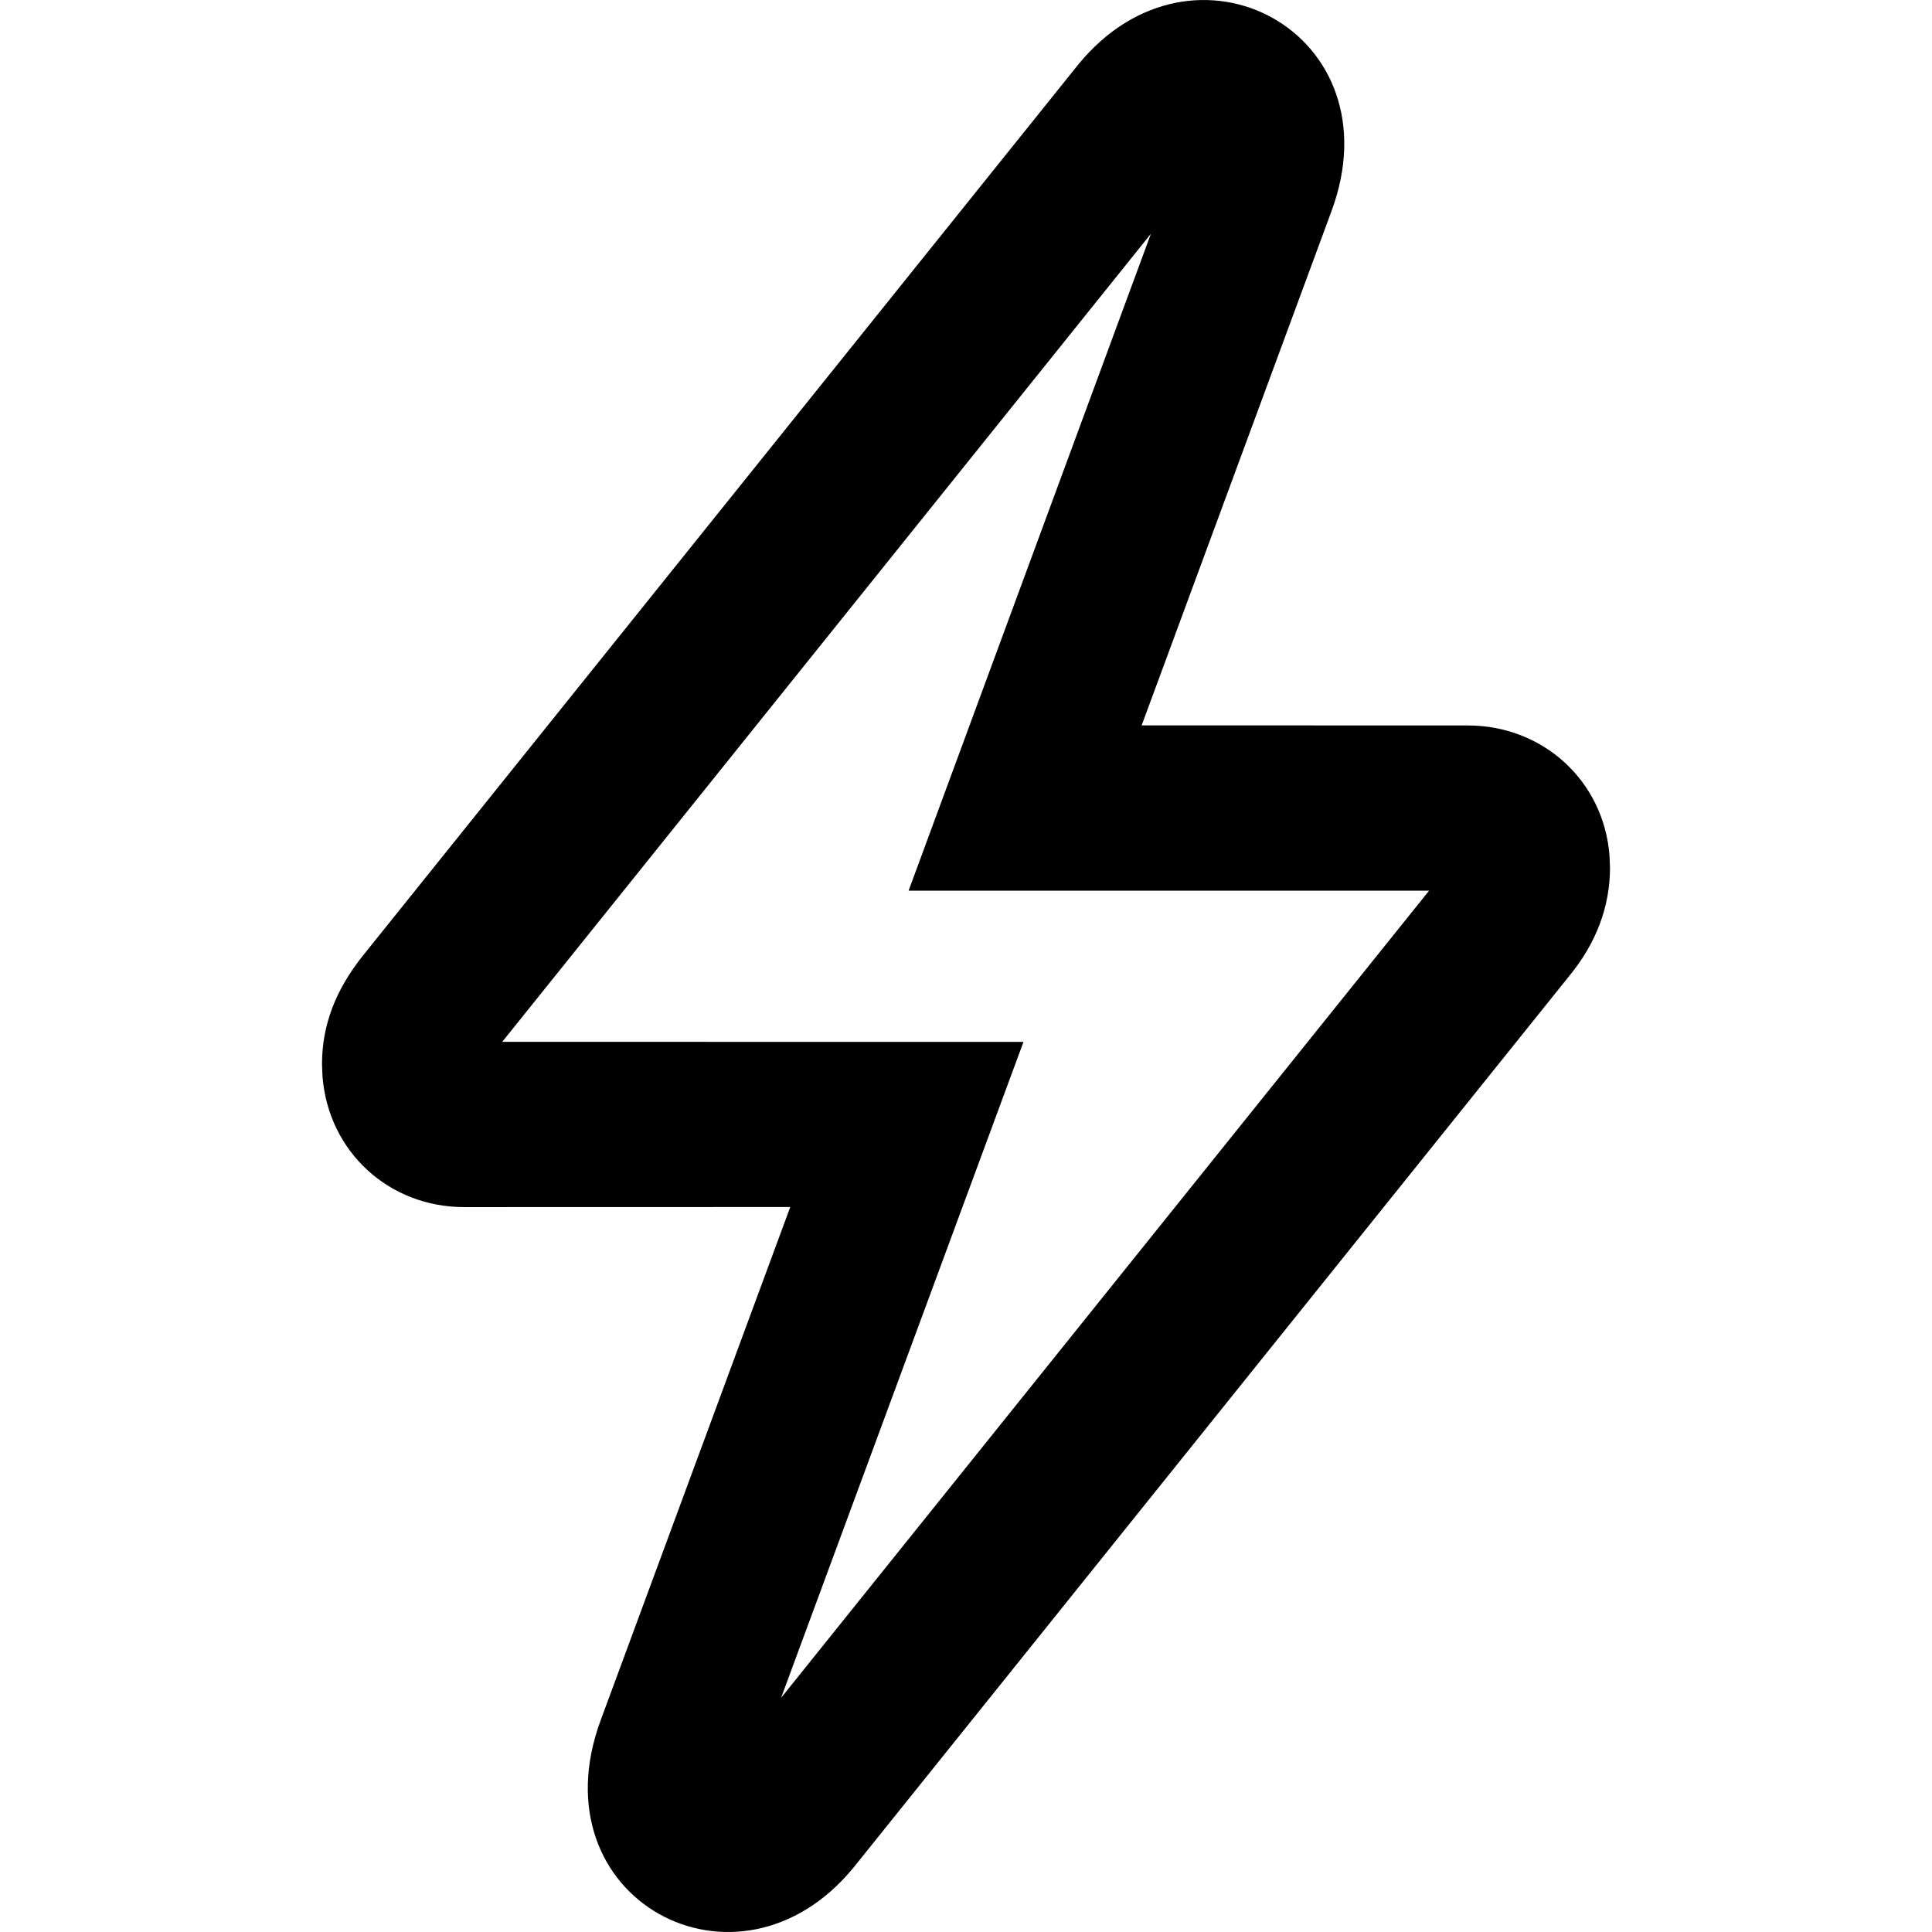
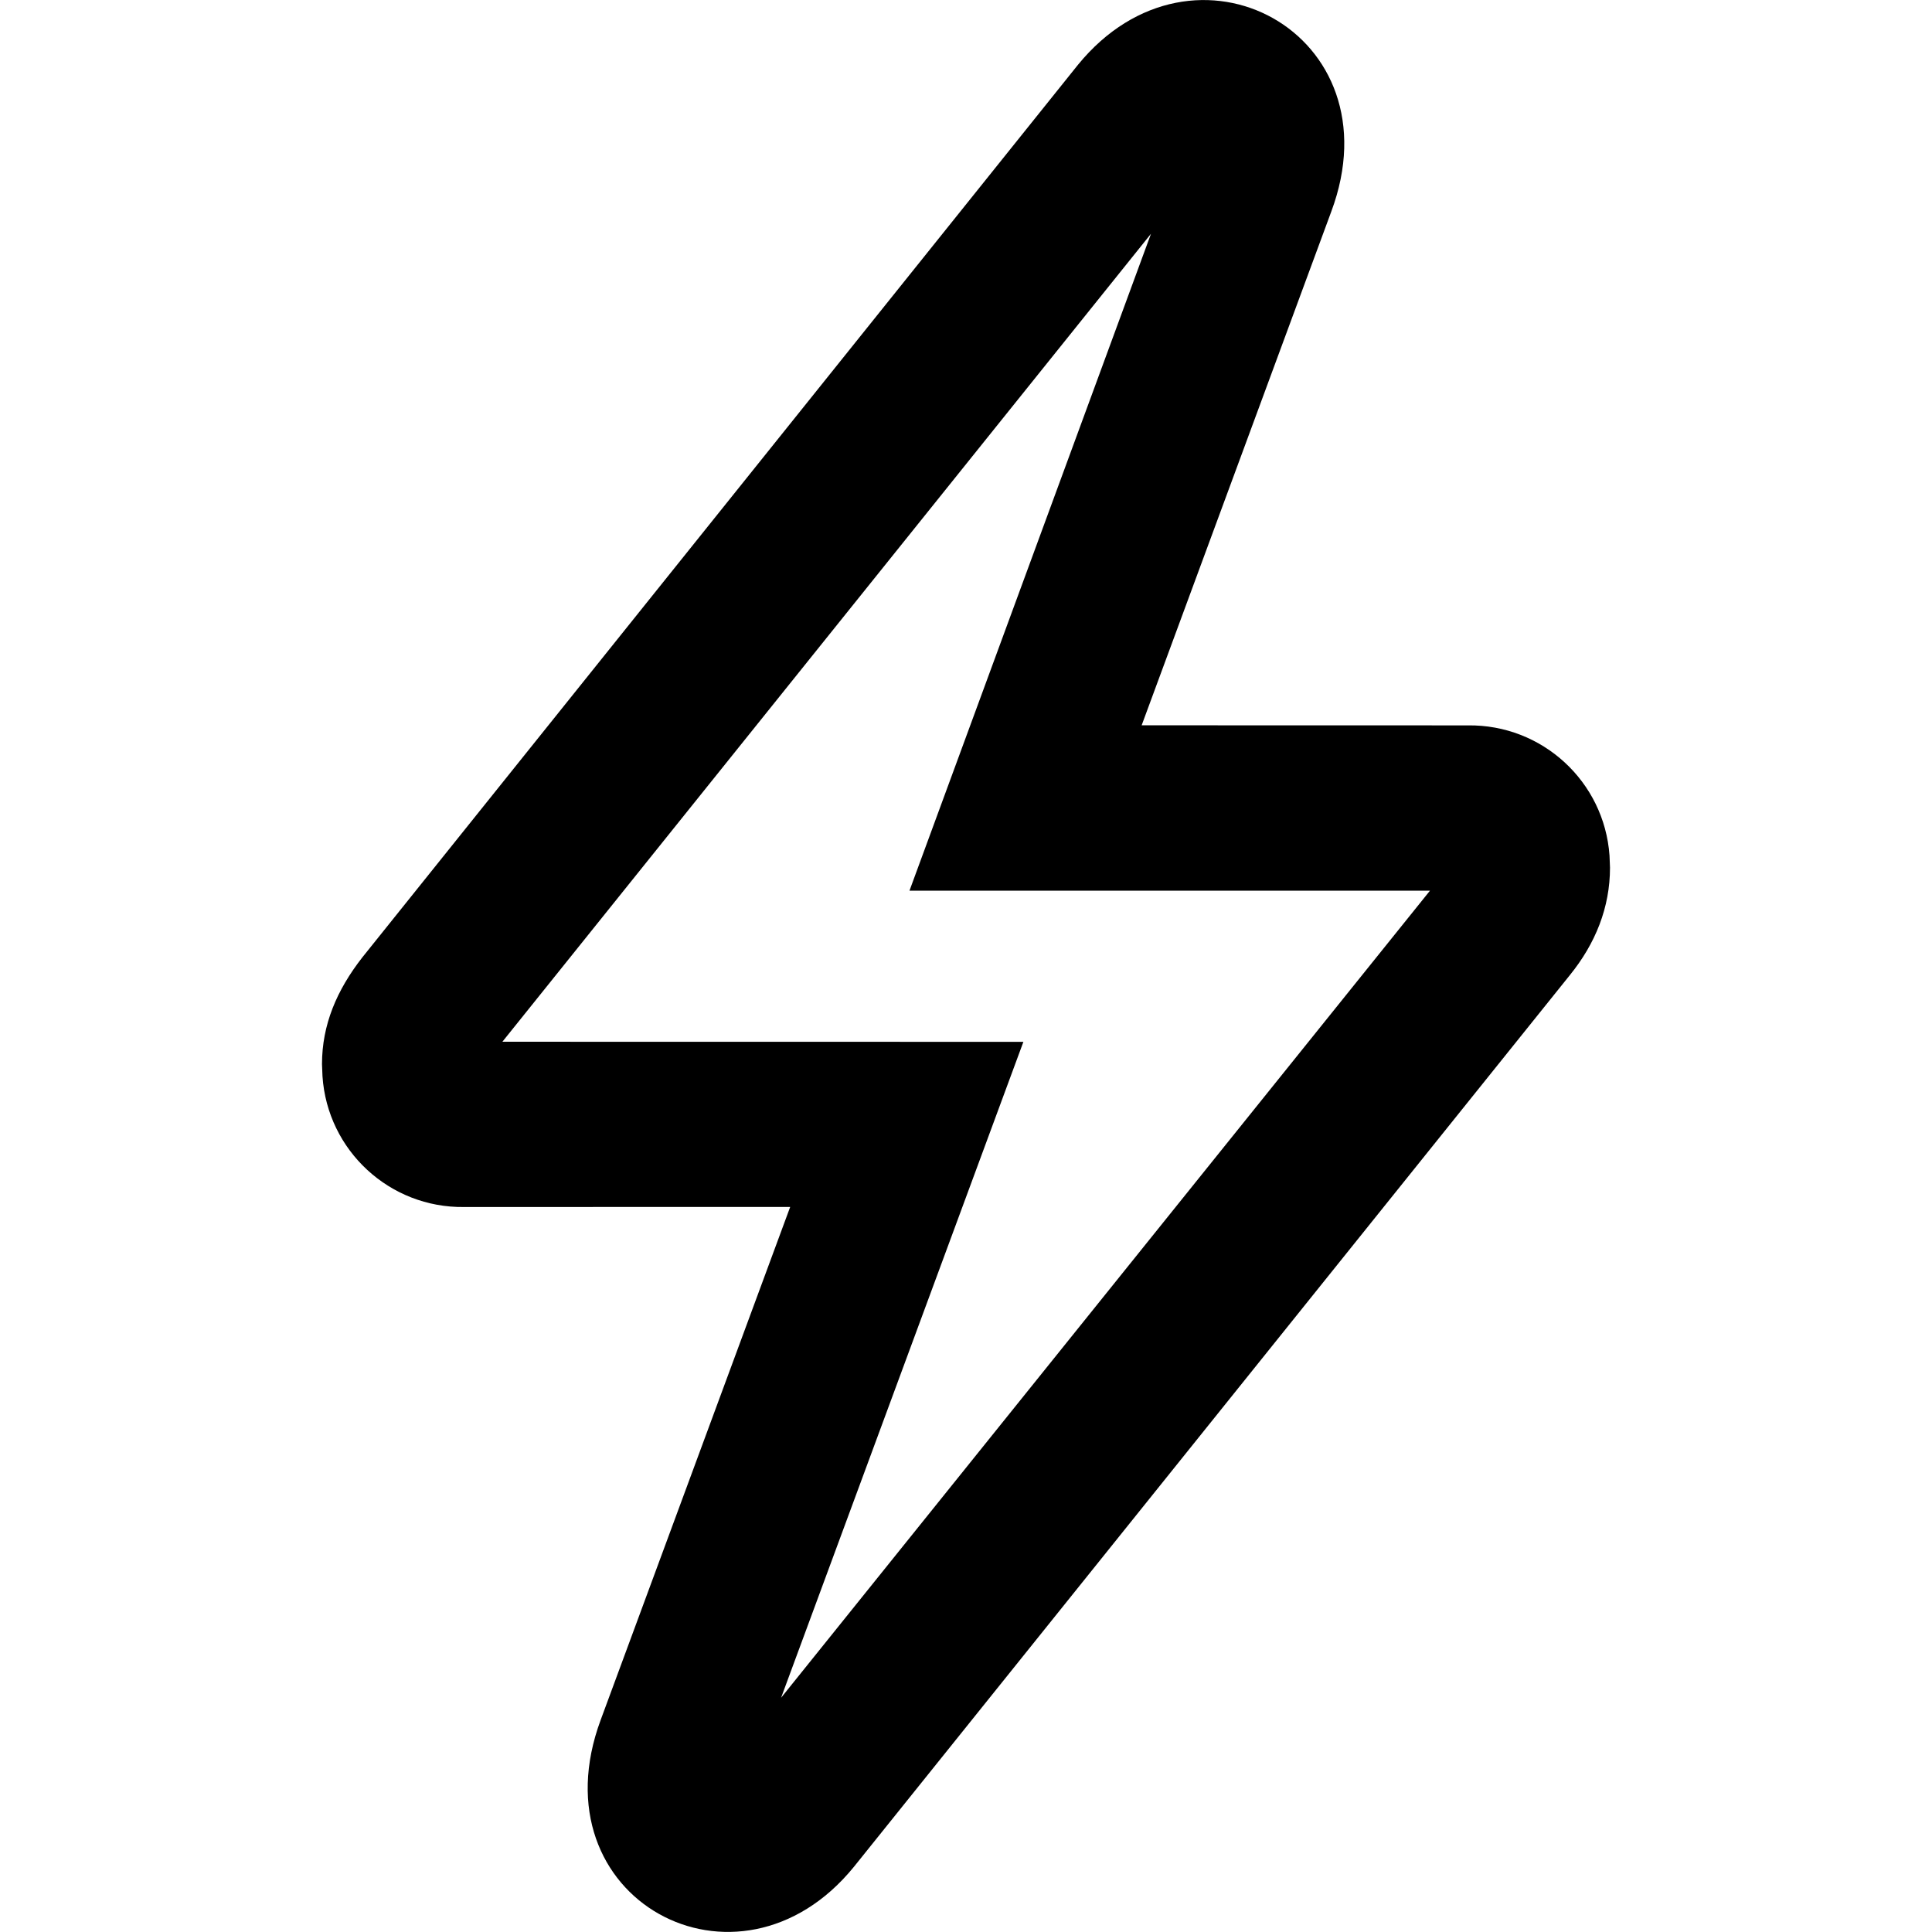
- <svg xmlns="http://www.w3.org/2000/svg" width="24px" height="24px" viewBox="0 0 24 24" version="1.1">
-   <g id="f6" stroke="none" stroke-width="1" fill="none" fill-rule="evenodd">
-     <g transform="translate(-8, -8)" fill="#000000" id="1">
-       <path d="M21.391,8.806 L12.49,19.894 C12.172,20.301 12,20.73 12,21.22 L12.006,21.37 C12.079,22.307 12.831,22.995 13.766,22.995 L17.817,22.994 L15.463,29.366 C14.639,31.592 17.171,32.959 18.609,31.192 L27.501,20.115 C27.822,19.721 28,19.272 28,18.778 L27.994,18.629 C27.921,17.697 27.165,17.012 26.234,17.012 L22.182,17.011 L24.537,10.632 C25.364,8.417 22.83,7.039 21.391,8.806 Z M14.239,20.942 L22.297,10.904 L19.287,19.064 L25.753,19.064 L17.703,29.091 L20.714,20.943 L14.239,20.942 Z" />
-     </g>
-   </g>
+ <svg xmlns="http://www.w3.org/2000/svg" width="24" height="24">
+   <path d="M13.39.806L4.5 11.894c-.317.407-.5.836-.5 1.325l.006.15a1.74 1.74 0 0 0 1.76 1.625l4.05-.001-2.354 6.372c-.825 2.226 1.707 3.593 3.145 1.826L19.5 12.115c.32-.394.5-.843.5-1.337l-.006-.15a1.74 1.74 0 0 0-1.76-1.617l-4.052-.001 2.355-6.38C17.364.417 14.83-.96 13.39.806zM6.24 12.942l8.058-10.038-3 8.16h6.466L9.703 21.09l3.01-8.148-6.475-.001z" fill-rule="evenodd" />
</svg>
